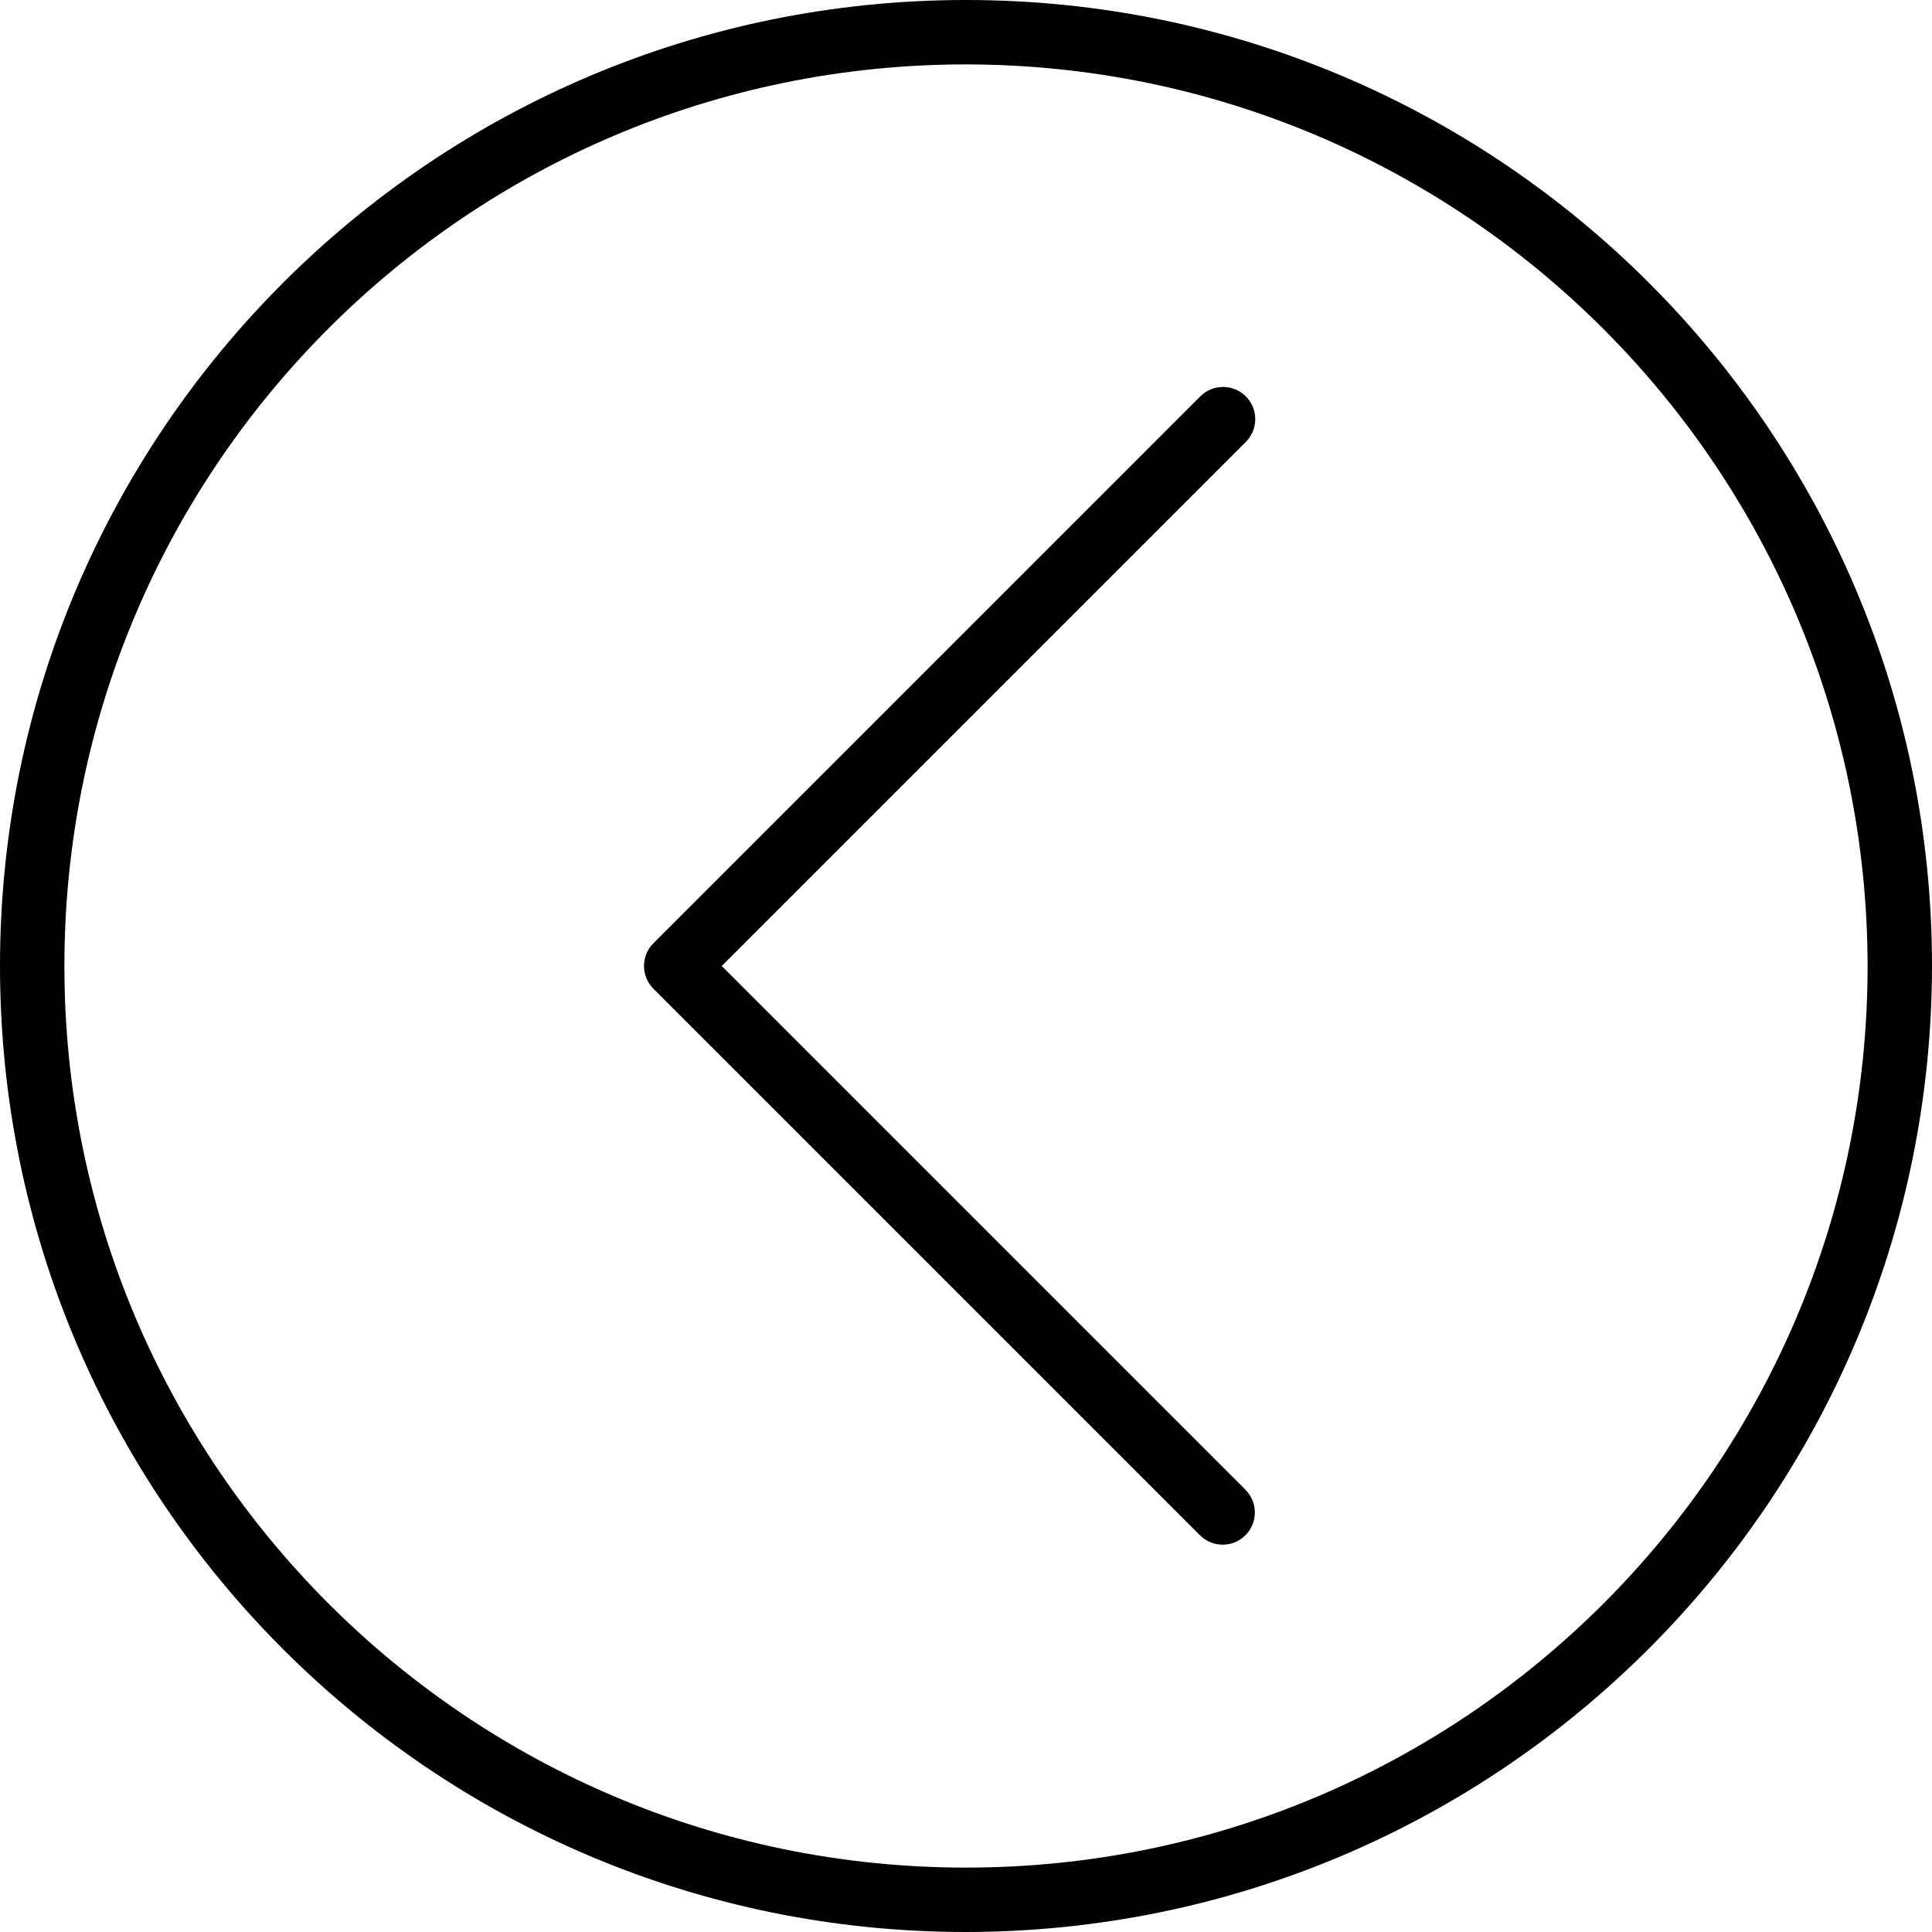
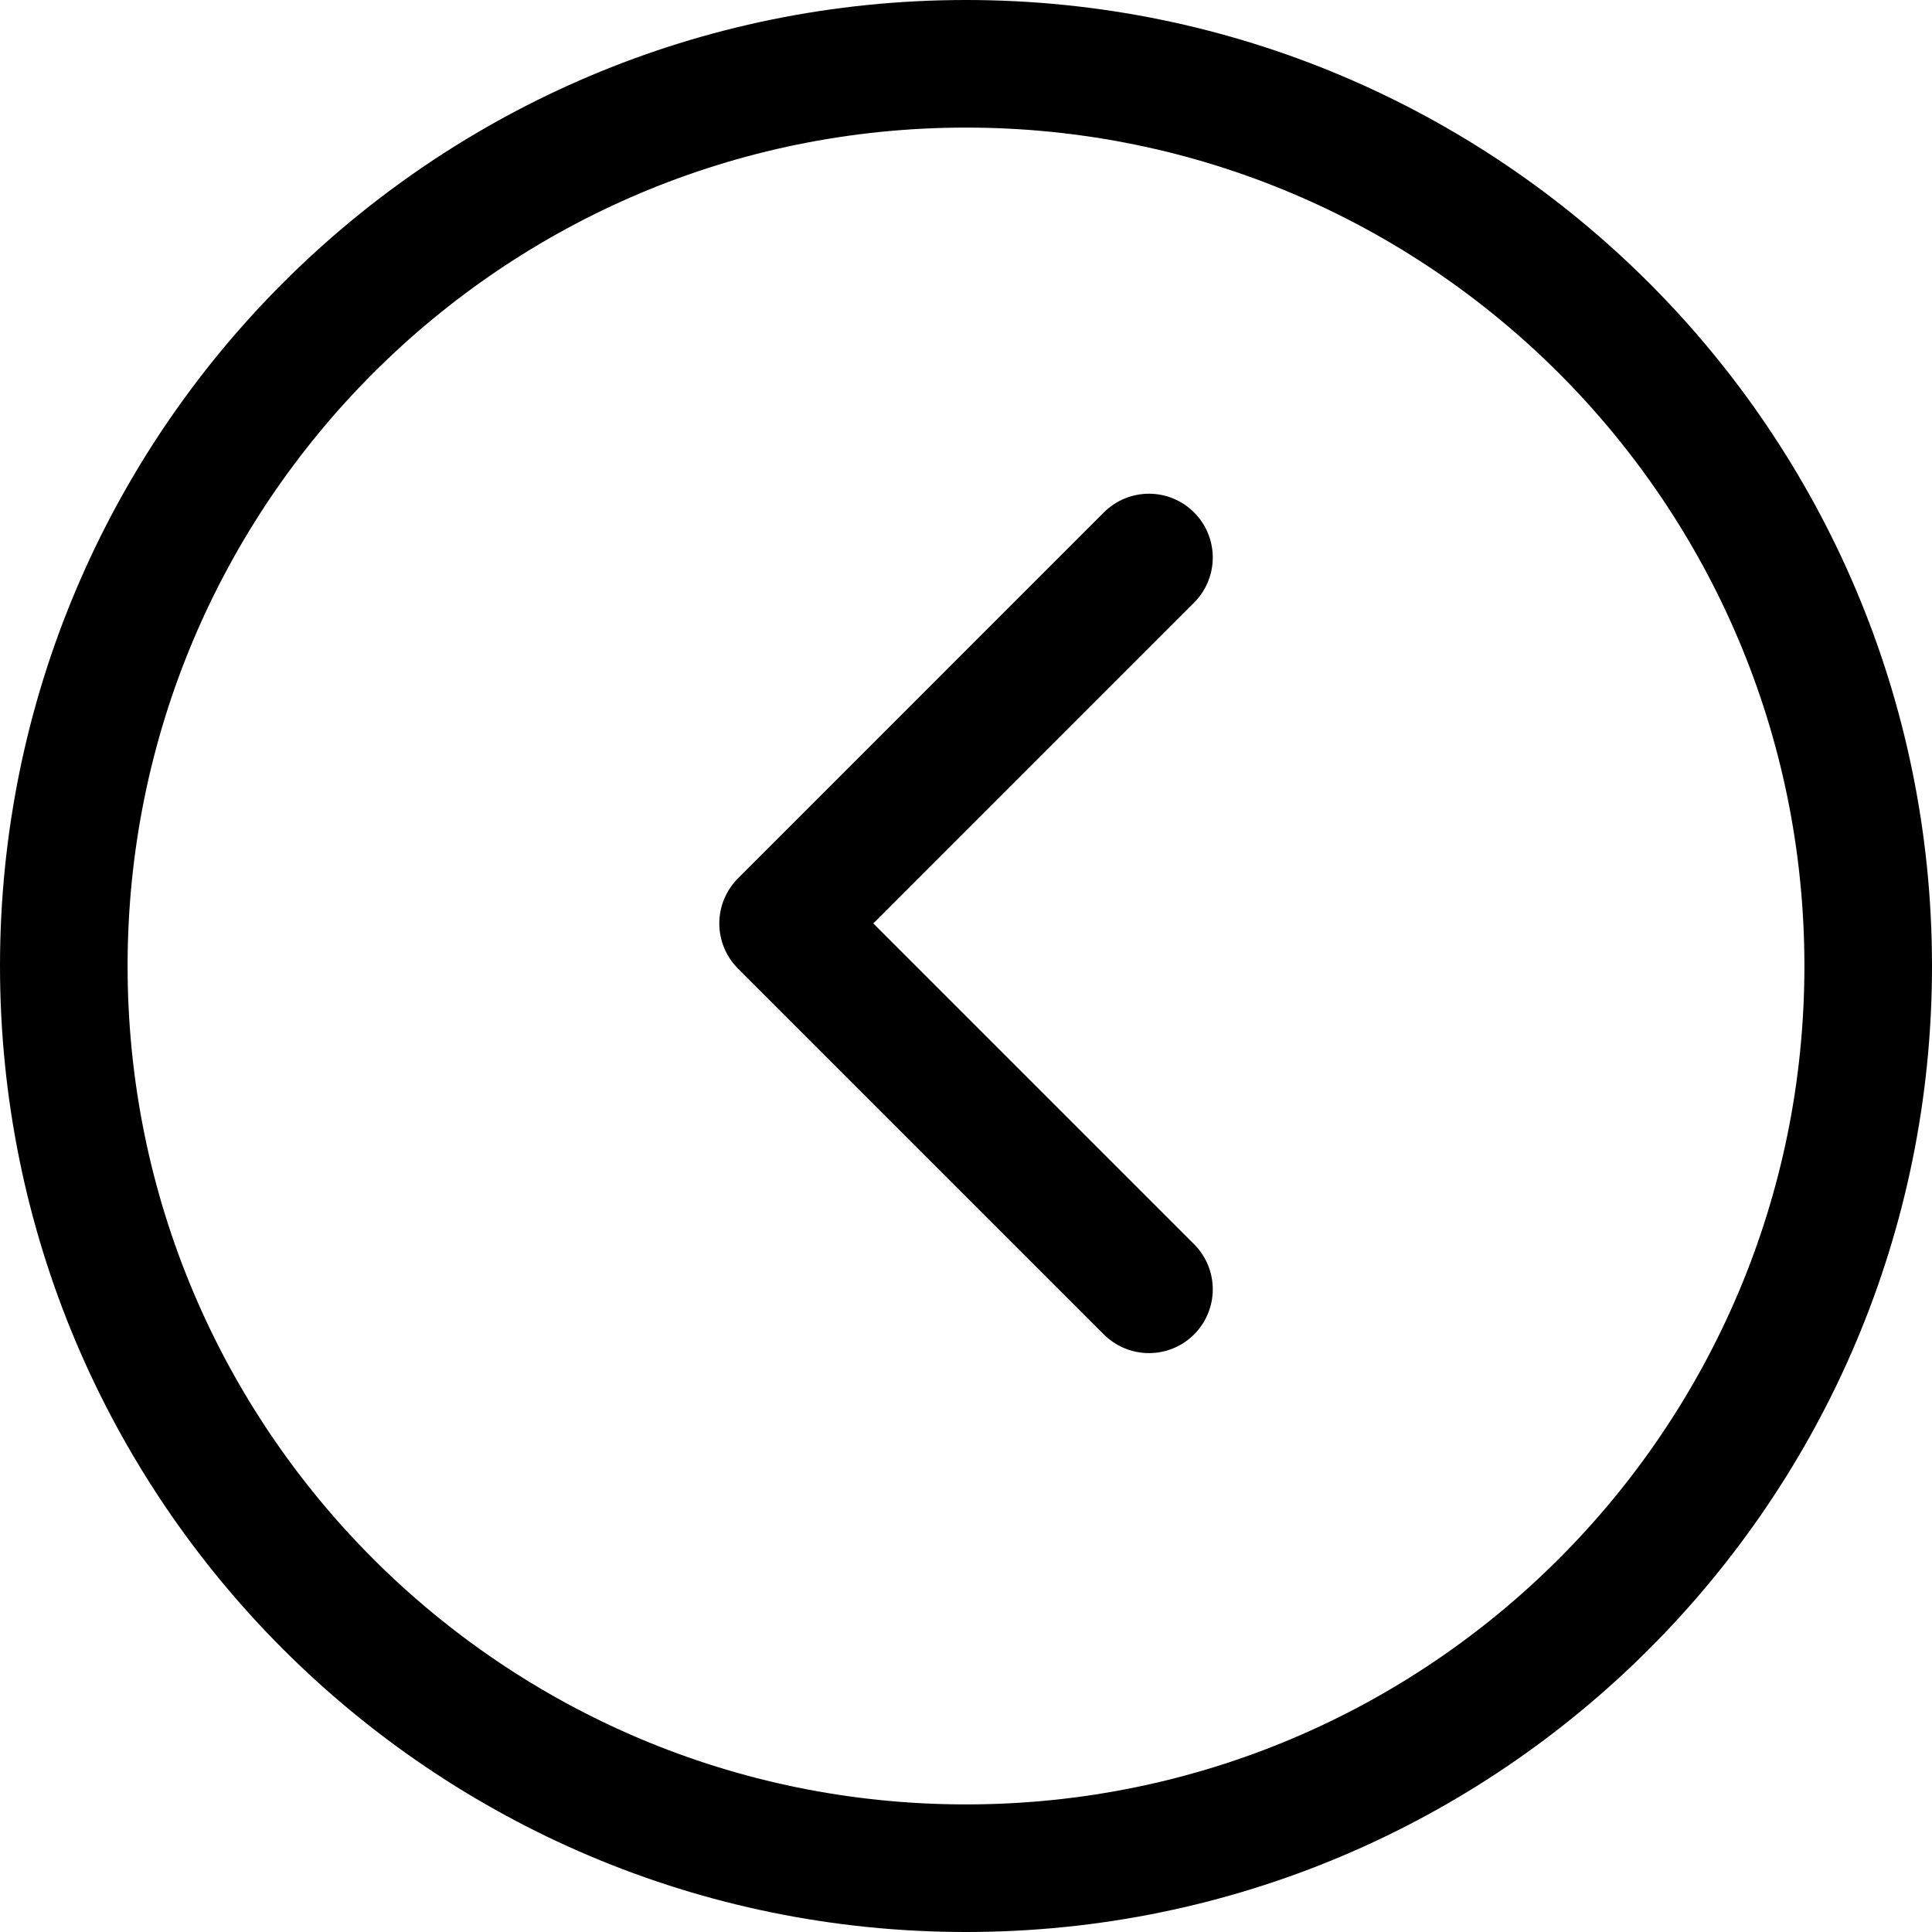
- <svg xmlns="http://www.w3.org/2000/svg" version="1.1" id="Capa_1" x="0px" y="0px" viewBox="0 0 480 480" style="enable-background:new 0 0 480 480;" xml:space="preserve">
-   <g>
-     <g>
-       <g>
-         <path d="M240,0C107.452,0,0,107.452,0,240s107.452,240,240,240c132.486-0.15,239.85-107.514,240-240C480,107.452,372.548,0,240,0     z M240,464C116.288,464,16,363.712,16,240S116.288,16,240,16c123.653,0.141,223.859,100.347,224,224     C464,363.712,363.712,464,240,464z" />
-         <path d="M309.62,109.692c3.07-3.178,2.982-8.242-0.196-11.312c-3.178-3.07-8.242-2.982-11.312,0.196L162.344,234.344     c-3.123,3.124-3.123,8.188,0,11.312l135.768,135.768c1.5,1.5,3.534,2.344,5.656,2.344c2.121,0,4.155-0.843,5.654-2.342     c3.125-3.124,3.125-8.189,0.002-11.314L179.312,240l130.112-130.112C309.491,109.824,309.556,109.758,309.62,109.692z" />
+ <svg xmlns="http://www.w3.org/2000/svg" viewBox="0 0 302.84 302.84">
+   <defs>
+     <style>.cls-1,.cls-2{fill:none;stroke:#000;stroke-width:20px;}.cls-1{stroke-miterlimit:10;}.cls-2{stroke-linecap:round;stroke-linejoin:round;}</style>
+   </defs>
+   <g id="Layer_2" data-name="Layer 2">
+     <g id="Layer_2-2" data-name="Layer 2">
+       <g id="Layer_1-2" data-name="Layer 1-2">
+         <circle class="cls-1" cx="151.42" cy="151.42" r="141.42" />
+         <polyline class="cls-2" points="180.1 202.1 122.75 144.75 180.1 87.39" />
      </g>
    </g>
  </g>
-   <g>
- </g>
-   <g>
- </g>
-   <g>
- </g>
-   <g>
- </g>
-   <g>
- </g>
-   <g>
- </g>
-   <g>
- </g>
-   <g>
- </g>
-   <g>
- </g>
-   <g>
- </g>
-   <g>
- </g>
-   <g>
- </g>
-   <g>
- </g>
-   <g>
- </g>
-   <g>
- </g>
</svg>
